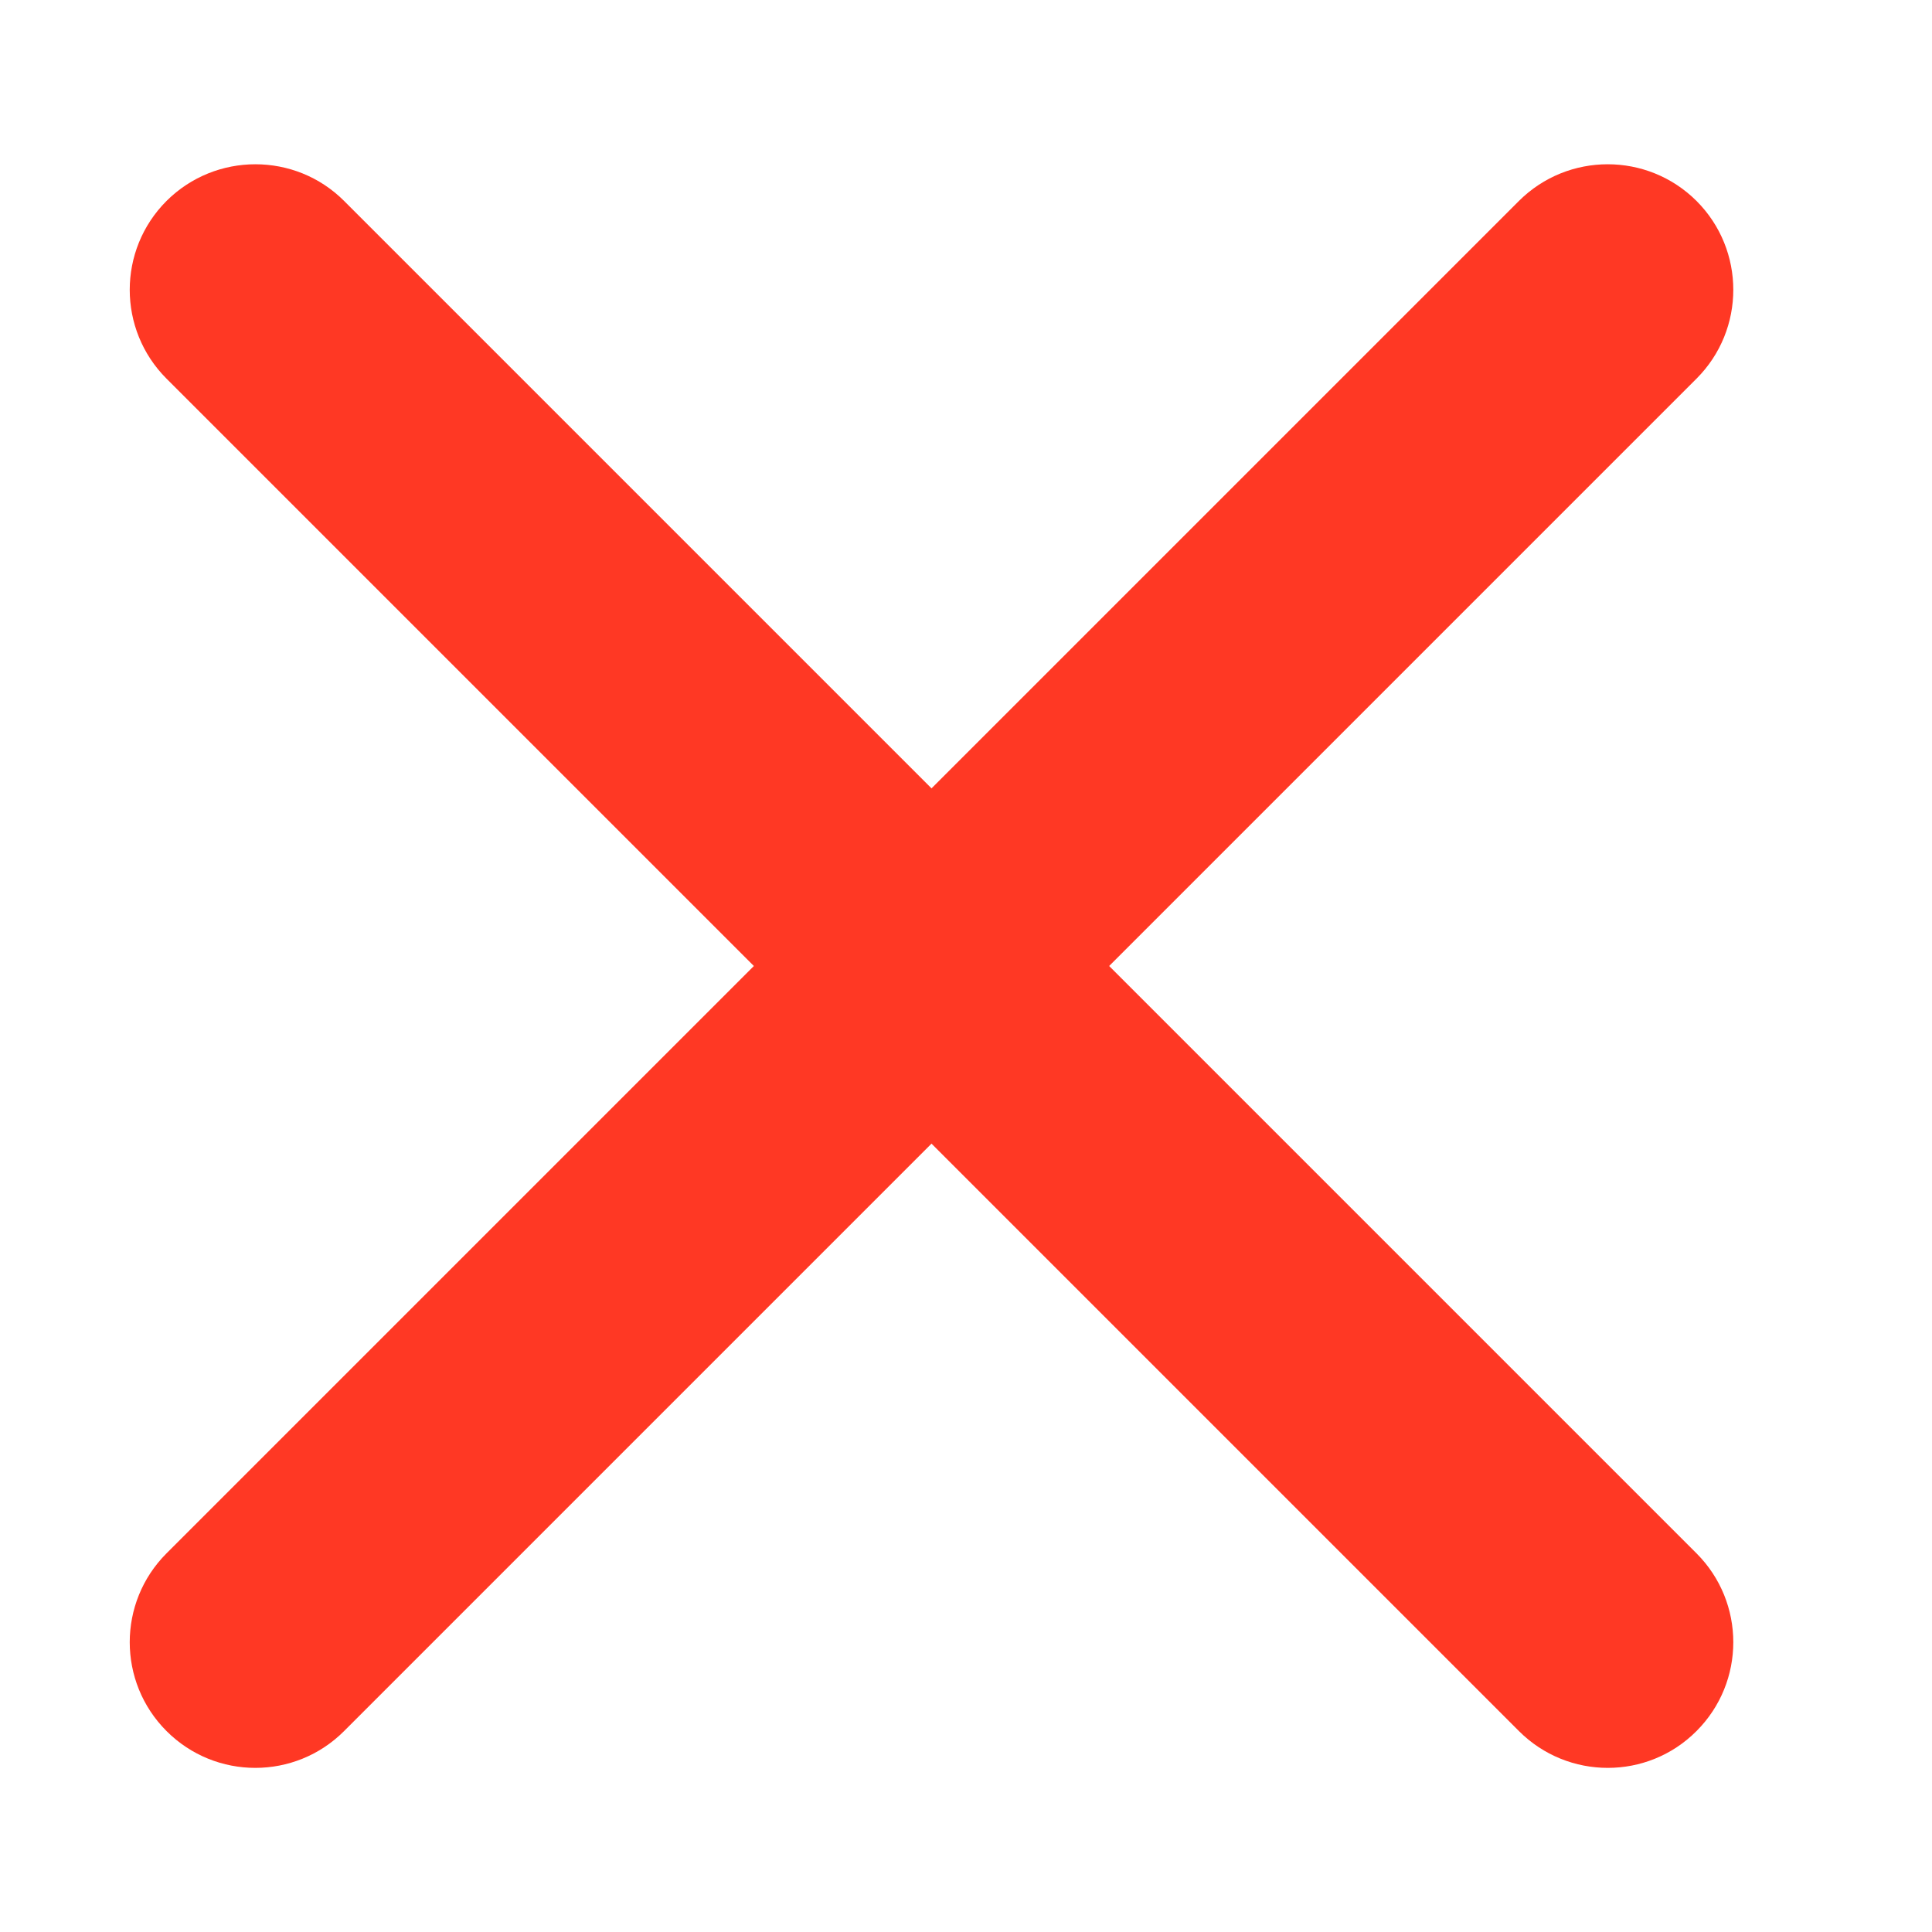
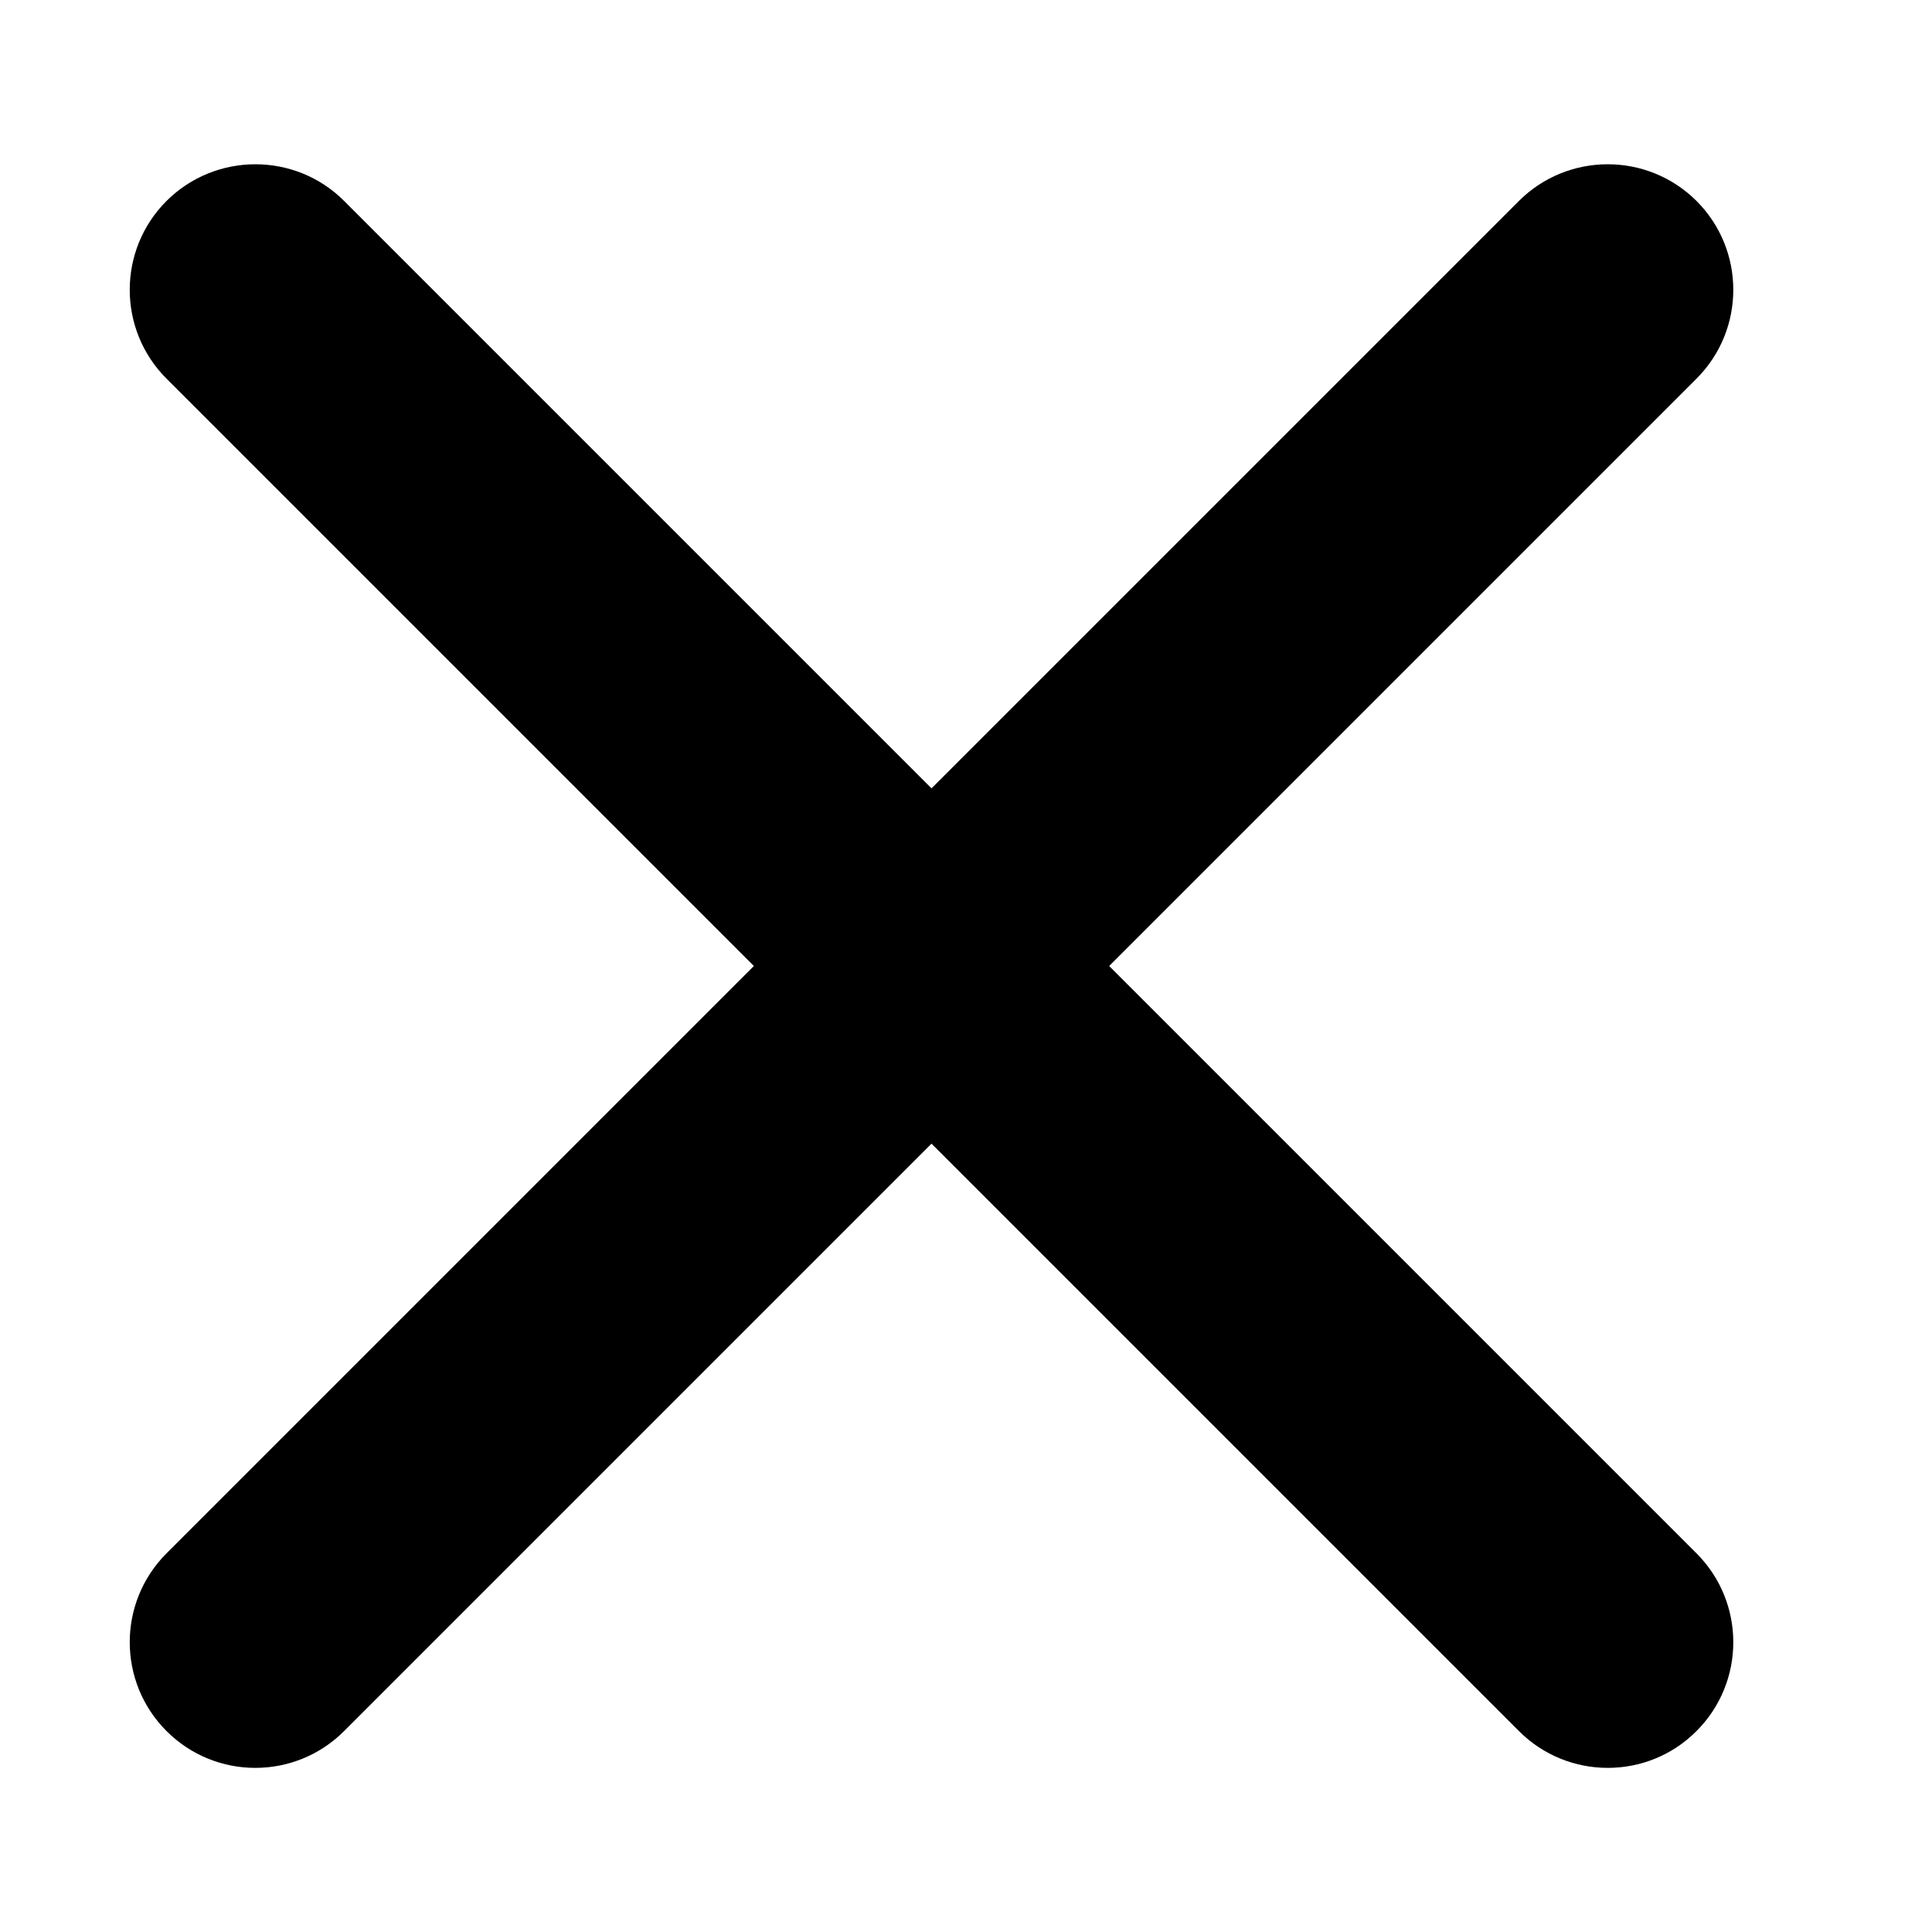
<svg xmlns="http://www.w3.org/2000/svg" width="10" height="10" viewBox="0 0 10 10" fill="none">
-   <path fill-rule="evenodd" clip-rule="evenodd" d="M0.862 1.04C1.116 0.787 1.528 0.787 1.781 1.04L8.781 8.04C9.035 8.294 9.035 8.706 8.781 8.96C8.528 9.214 8.116 9.214 7.862 8.96L0.862 1.96C0.608 1.706 0.608 1.294 0.862 1.04Z" fill="#FF3824" />
-   <path fill-rule="evenodd" clip-rule="evenodd" d="M8.781 1.04C8.527 0.787 8.116 0.787 7.862 1.04L0.862 8.04C0.608 8.294 0.608 8.706 0.862 8.96C1.116 9.214 1.527 9.214 1.781 8.96L8.781 1.96C9.035 1.706 9.035 1.294 8.781 1.04Z" fill="#FF3824" />
+   <path fill-rule="evenodd" clip-rule="evenodd" d="M0.862 1.04C1.116 0.787 1.528 0.787 1.781 1.04L8.781 8.04C9.035 8.294 9.035 8.706 8.781 8.96C8.528 9.214 8.116 9.214 7.862 8.96L0.862 1.96C0.608 1.706 0.608 1.294 0.862 1.04Z" fill="currentColor" />
+   <path fill-rule="evenodd" clip-rule="evenodd" d="M8.781 1.04C8.527 0.787 8.116 0.787 7.862 1.04L0.862 8.04C0.608 8.294 0.608 8.706 0.862 8.96C1.116 9.214 1.527 9.214 1.781 8.96L8.781 1.96C9.035 1.706 9.035 1.294 8.781 1.04Z" fill="currentColor" />
</svg>
